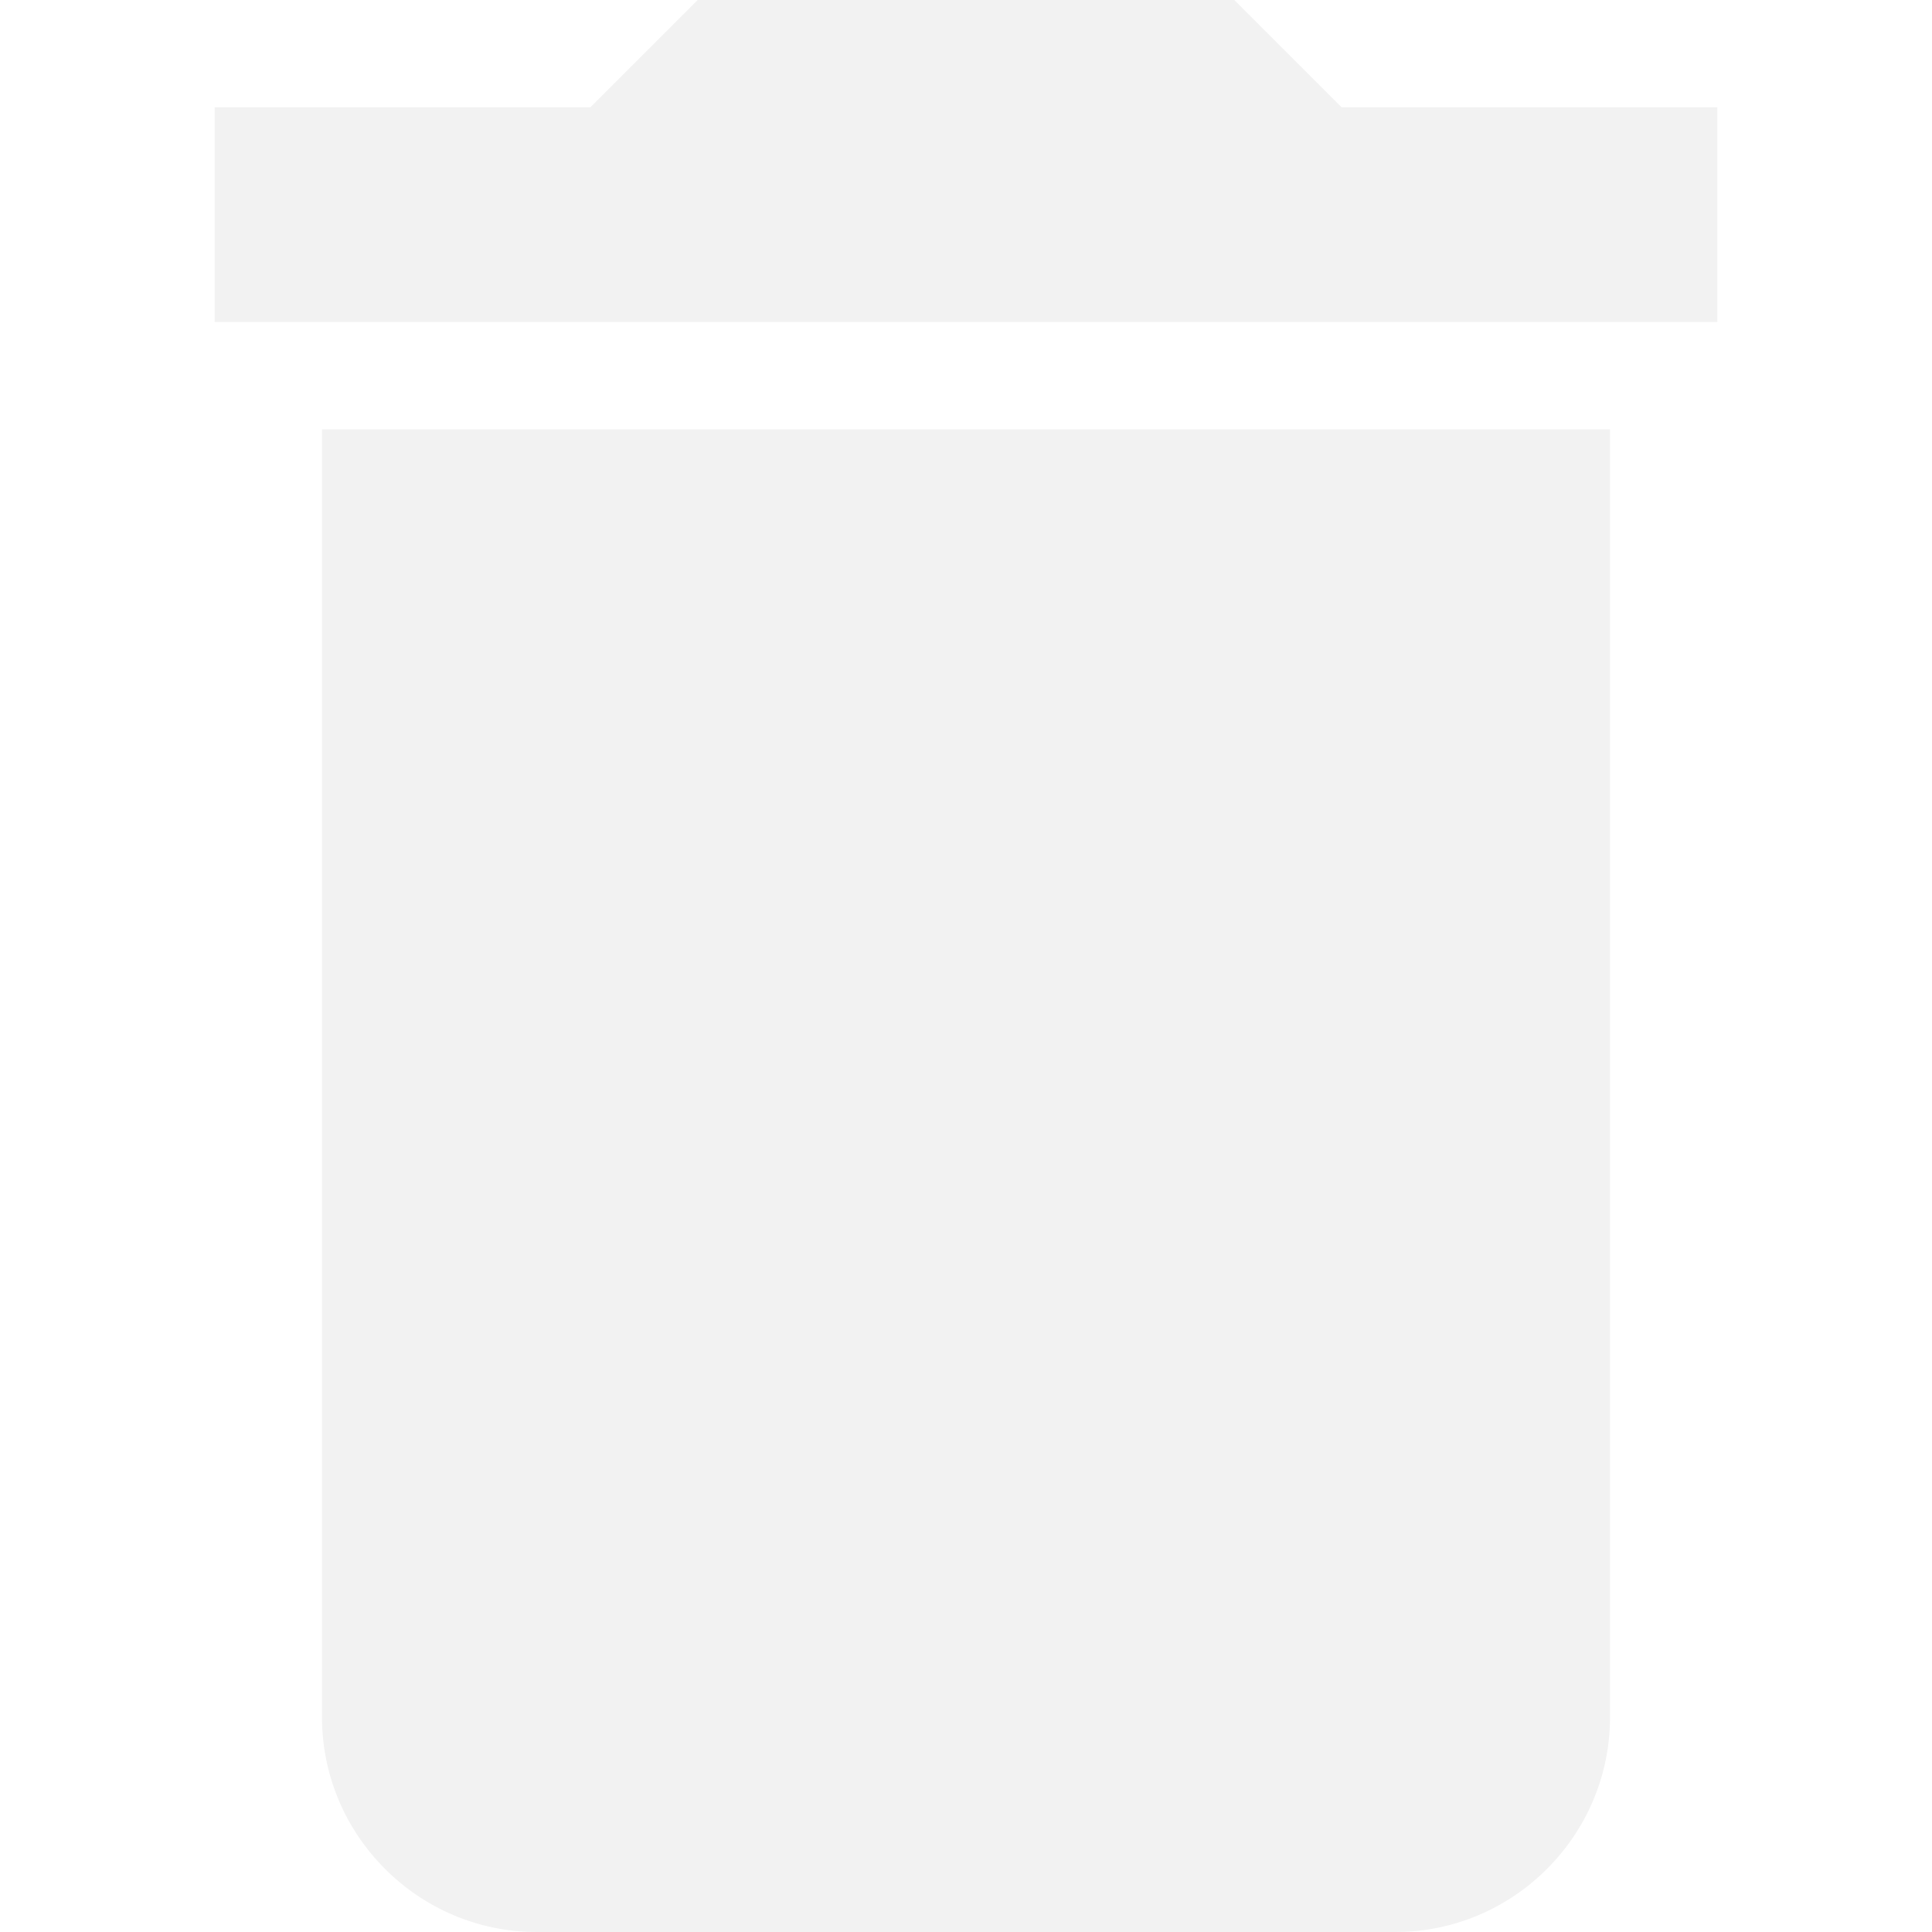
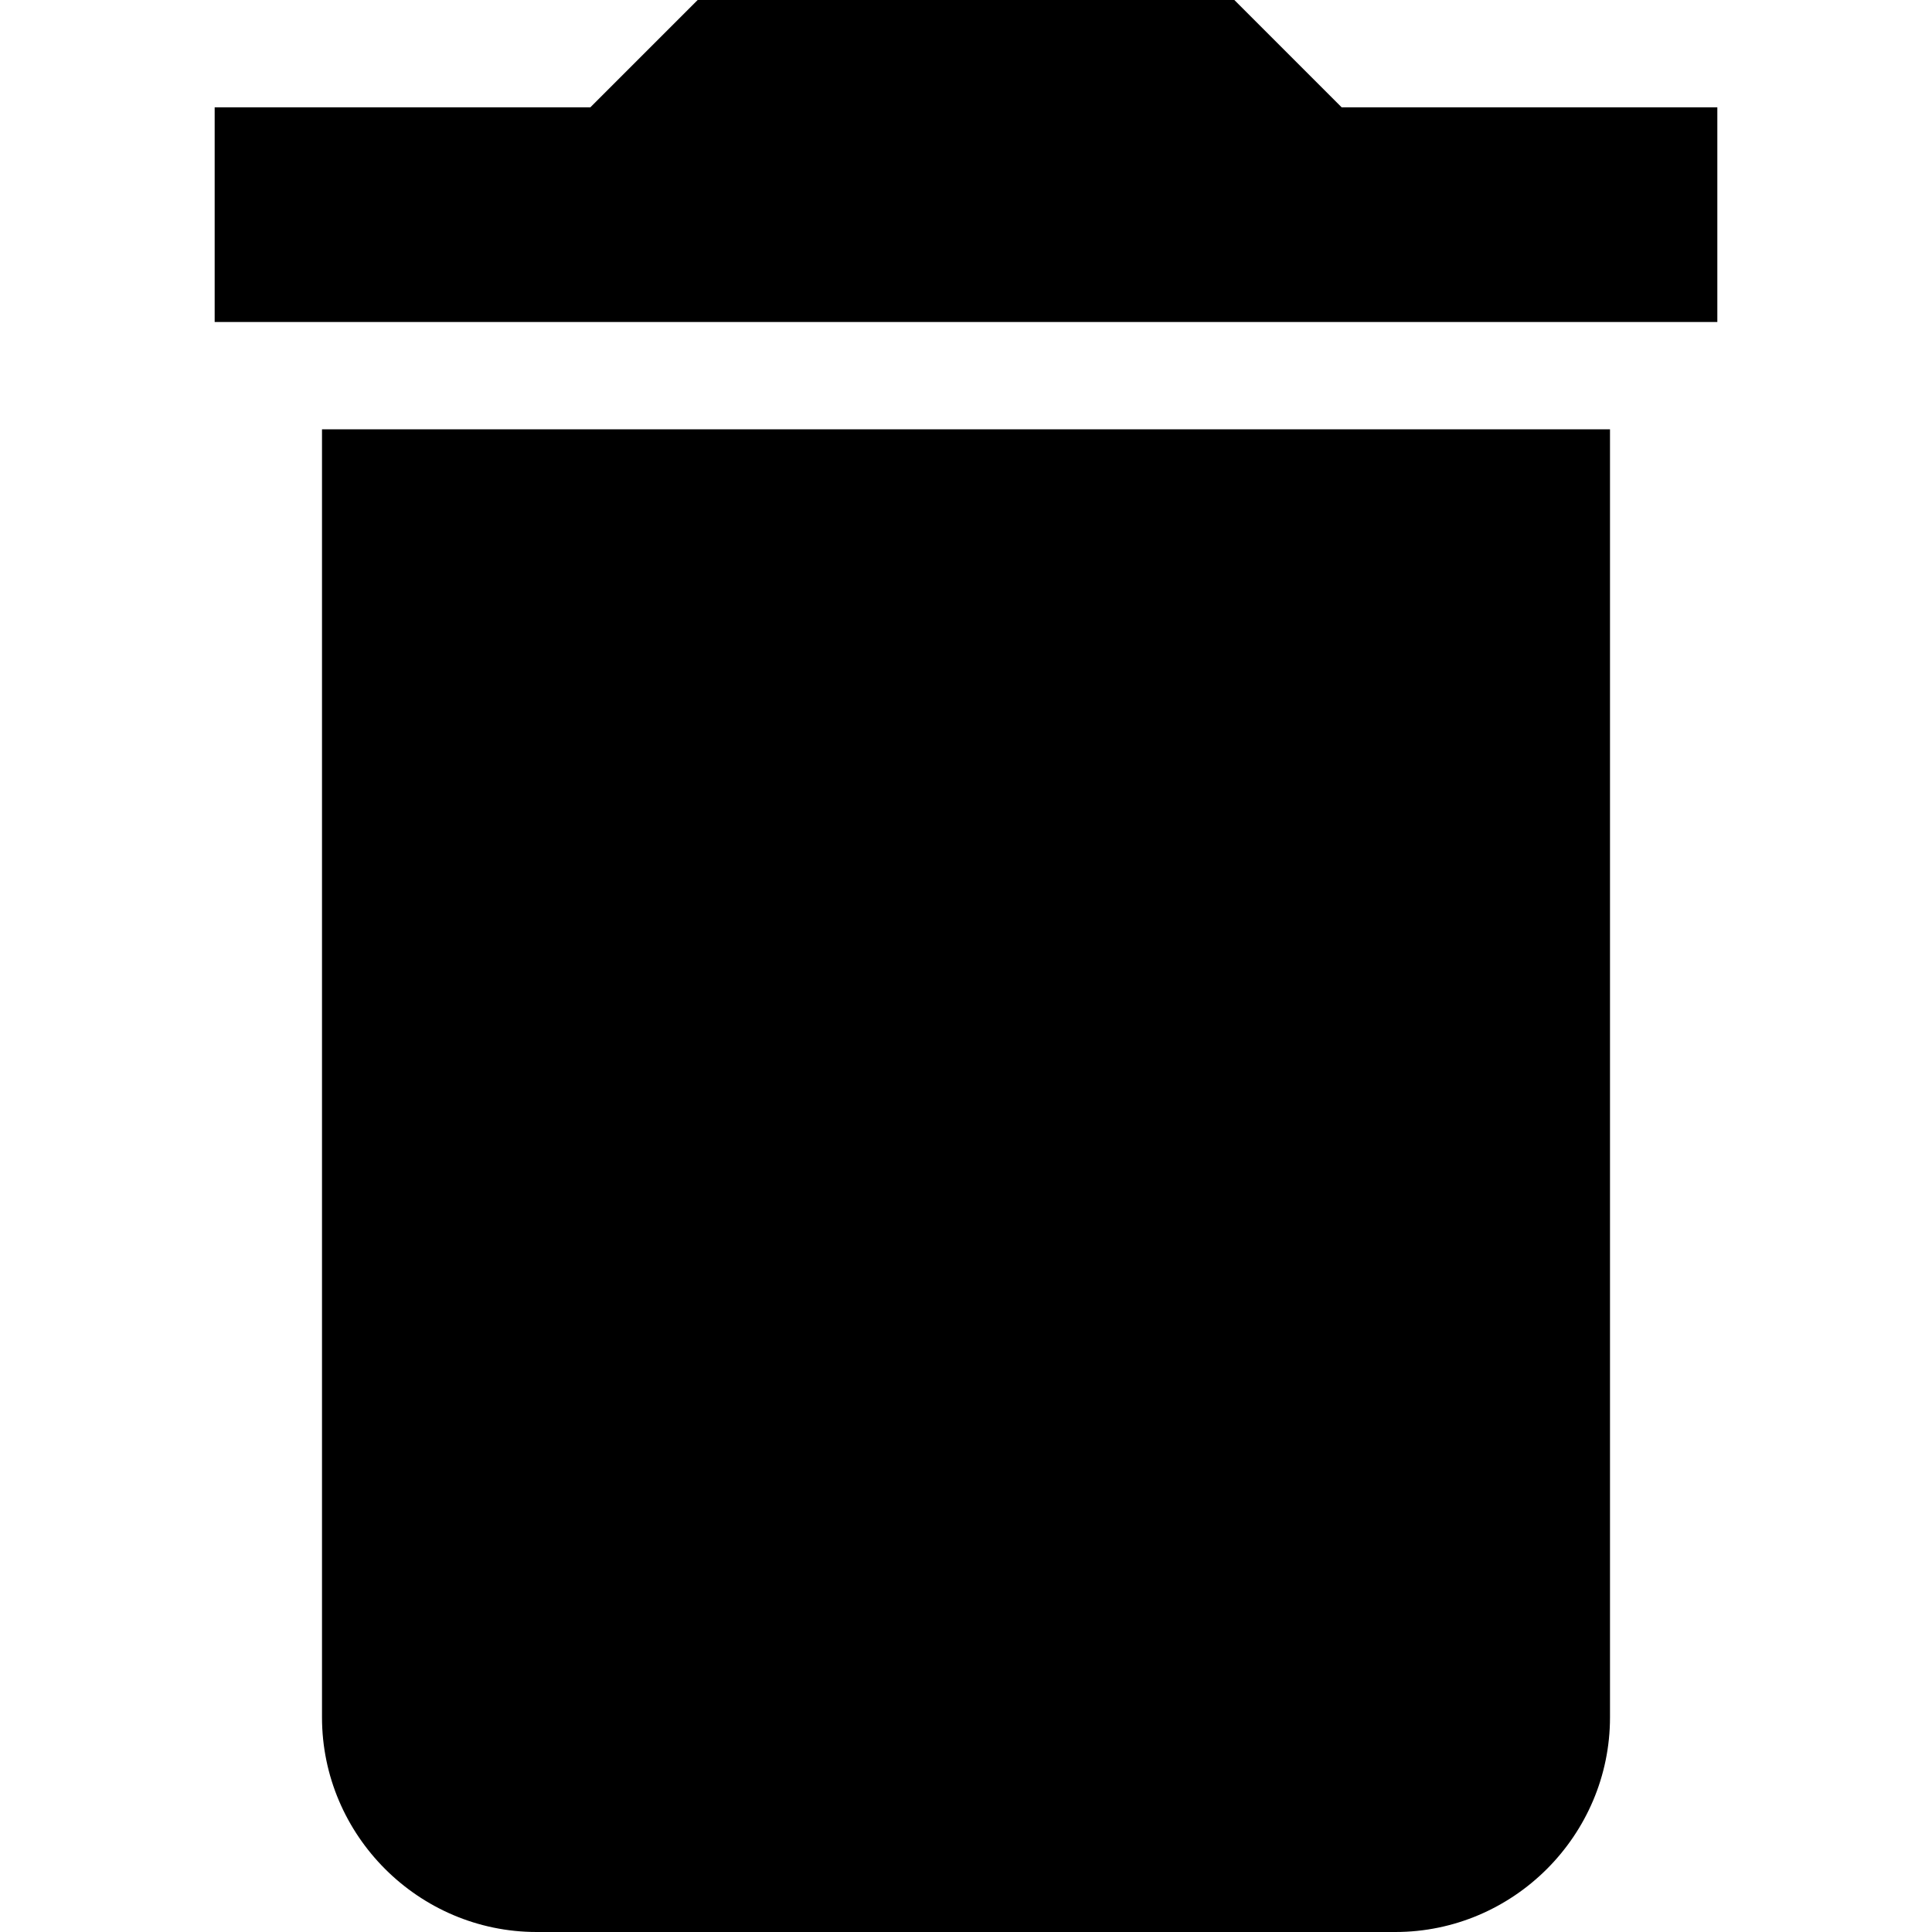
<svg xmlns="http://www.w3.org/2000/svg" version="1.1" id="Capa_1" x="0px" y="0px" width="459px" height="459px" viewBox="0 0 459 459" style="enable-background:new 0 0 459 459;" xml:space="preserve">
  <defs id="defs40" />
  <g id="g5">
    <g id="delete">
-       <path d="M76.5,408c0,28.05,22.95,51,51,51h204c28.05,0,51-22.95,51-51V102h-306V408z M408,25.5h-89.25L293.25,0h-127.5l-25.5,25.5    H51v51h357V25.5z" id="path2" style="fill:#f2f2f2;fill-opacity:1" />
+       <path d="M76.5,408c0,28.05,22.95,51,51,51h204c28.05,0,51-22.95,51-51V102h-306V408z M408,25.5h-89.25L293.25,0h-127.5l-25.5,25.5    H51v51h357V25.5z" id="path2" style="fill:#000000;fill-opacity:1" />
    </g>
  </g>
  <g id="g7">
</g>
  <g id="g9">
</g>
  <g id="g11">
</g>
  <g id="g13">
</g>
  <g id="g15">
</g>
  <g id="g17">
</g>
  <g id="g19">
</g>
  <g id="g21">
</g>
  <g id="g23">
</g>
  <g id="g25">
</g>
  <g id="g27">
</g>
  <g id="g29">
</g>
  <g id="g31">
</g>
  <g id="g33">
</g>
  <g id="g35">
</g>
</svg>
